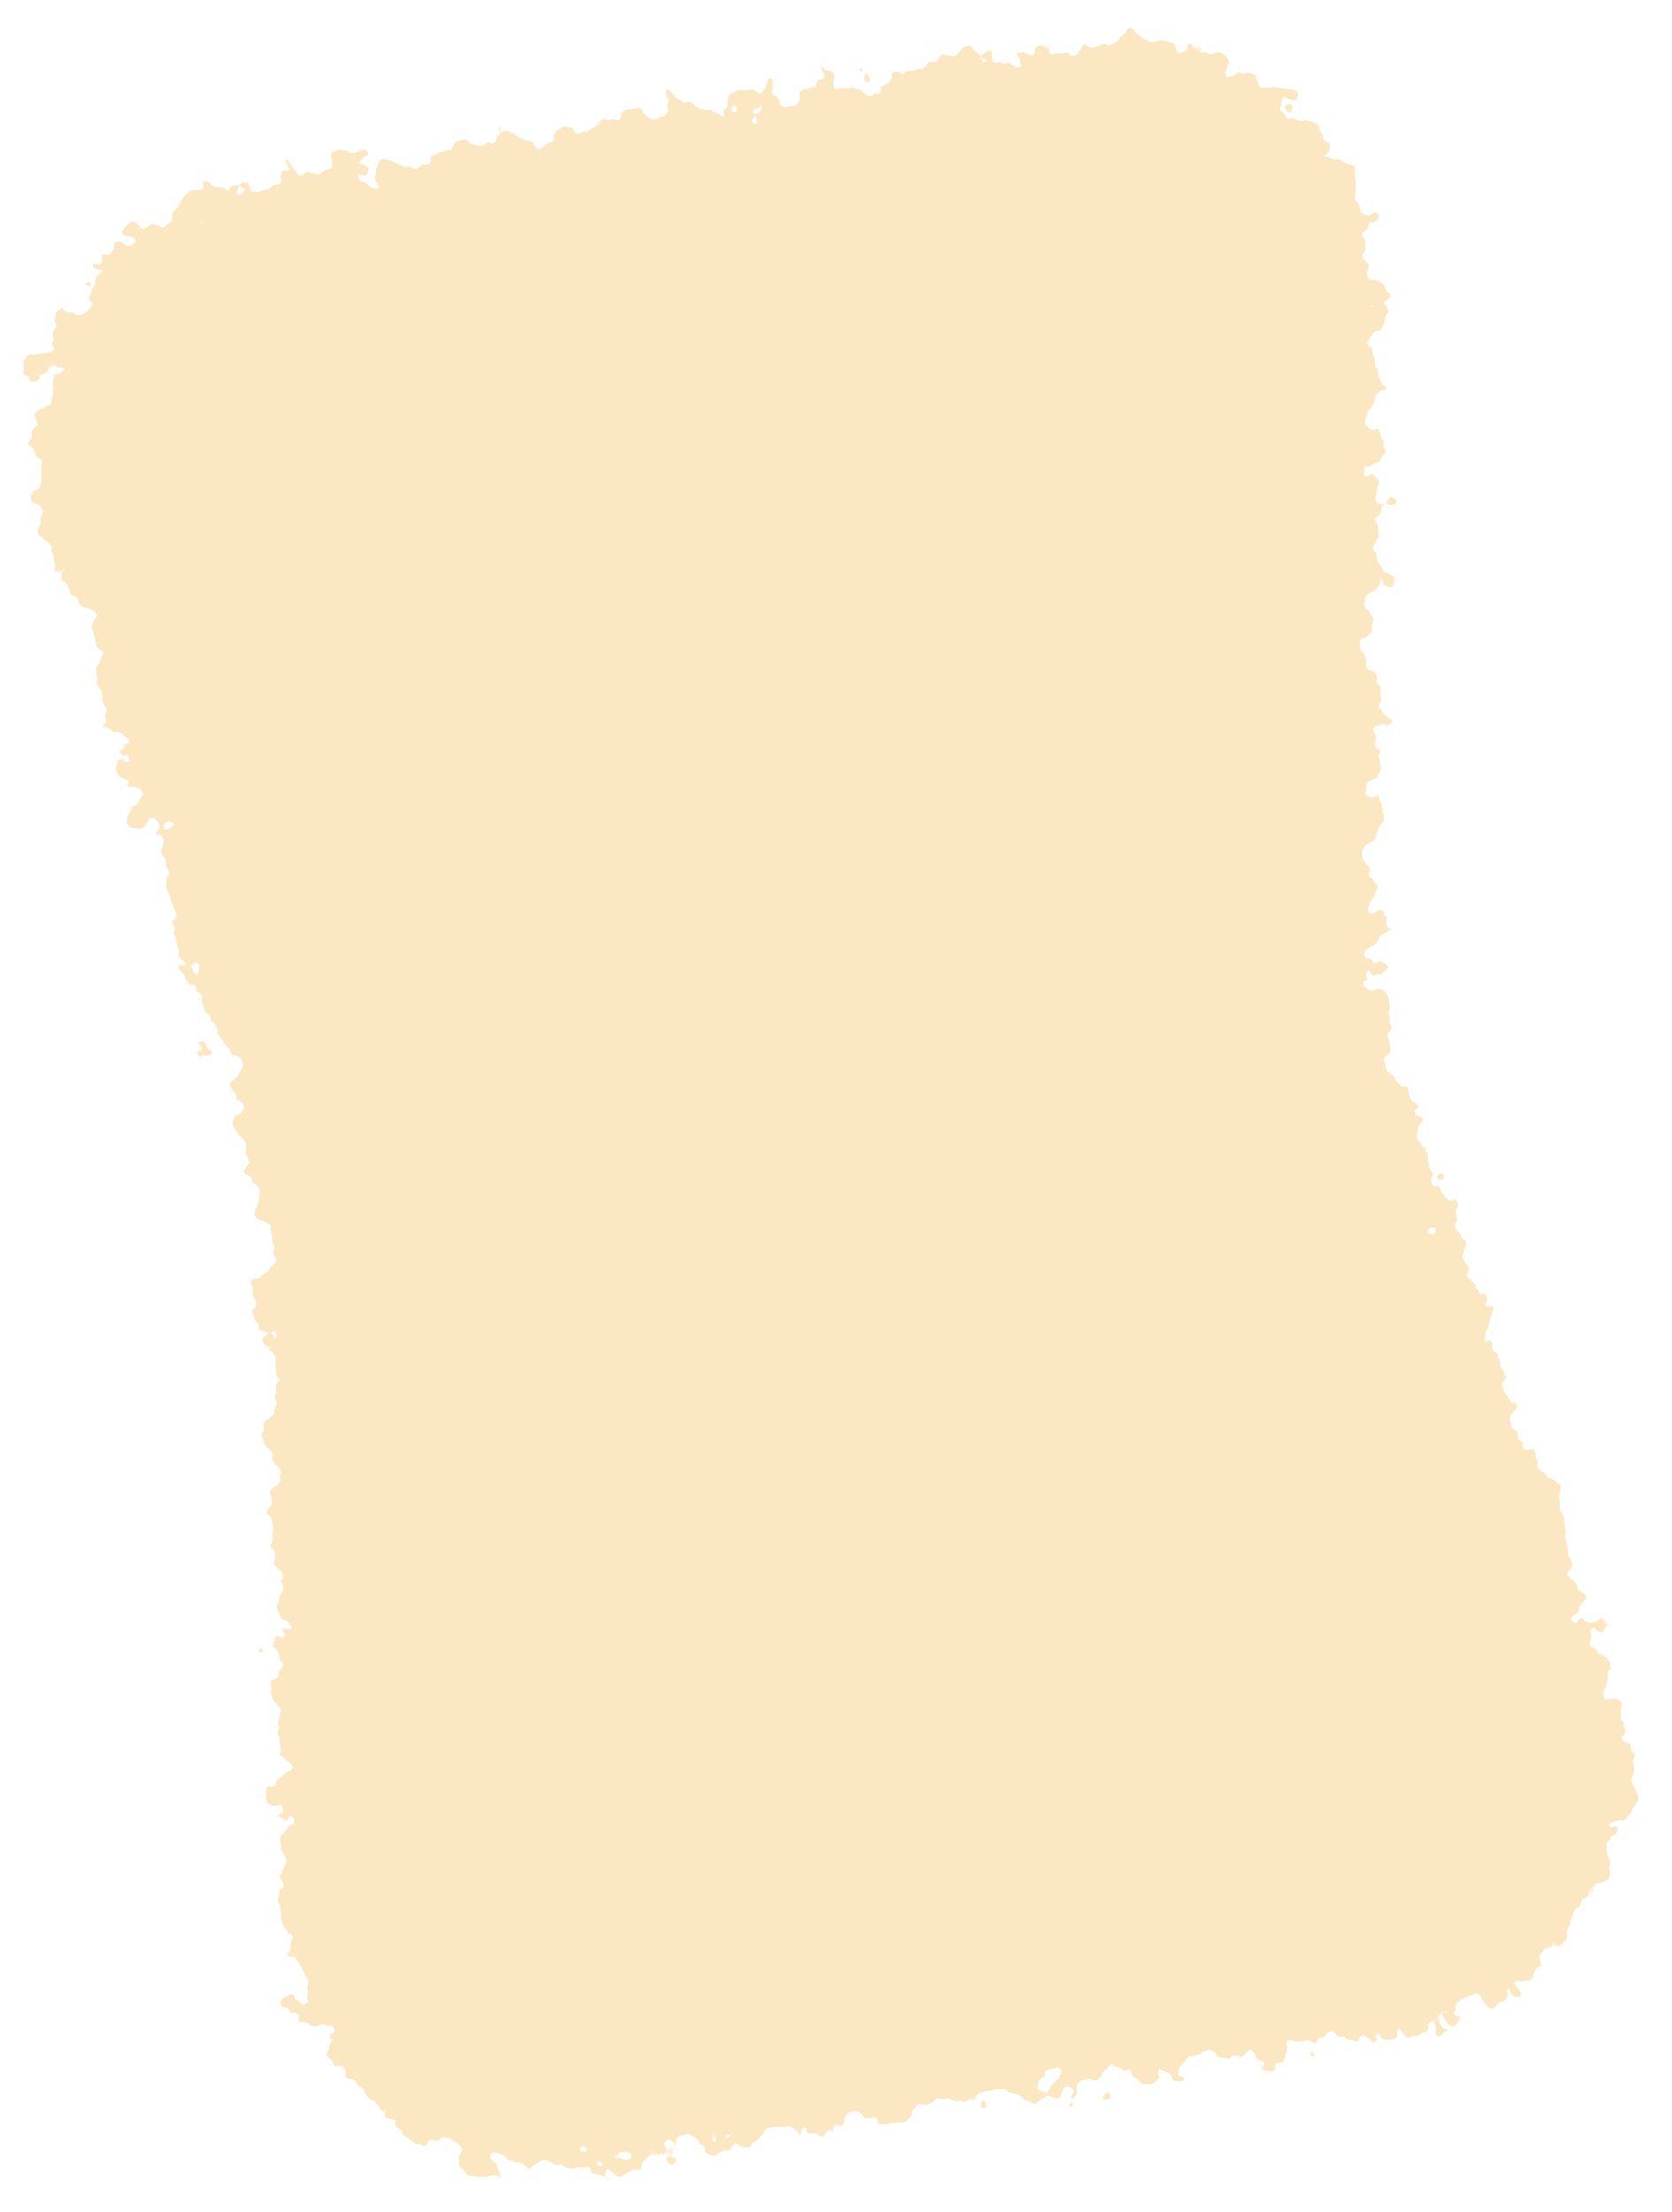
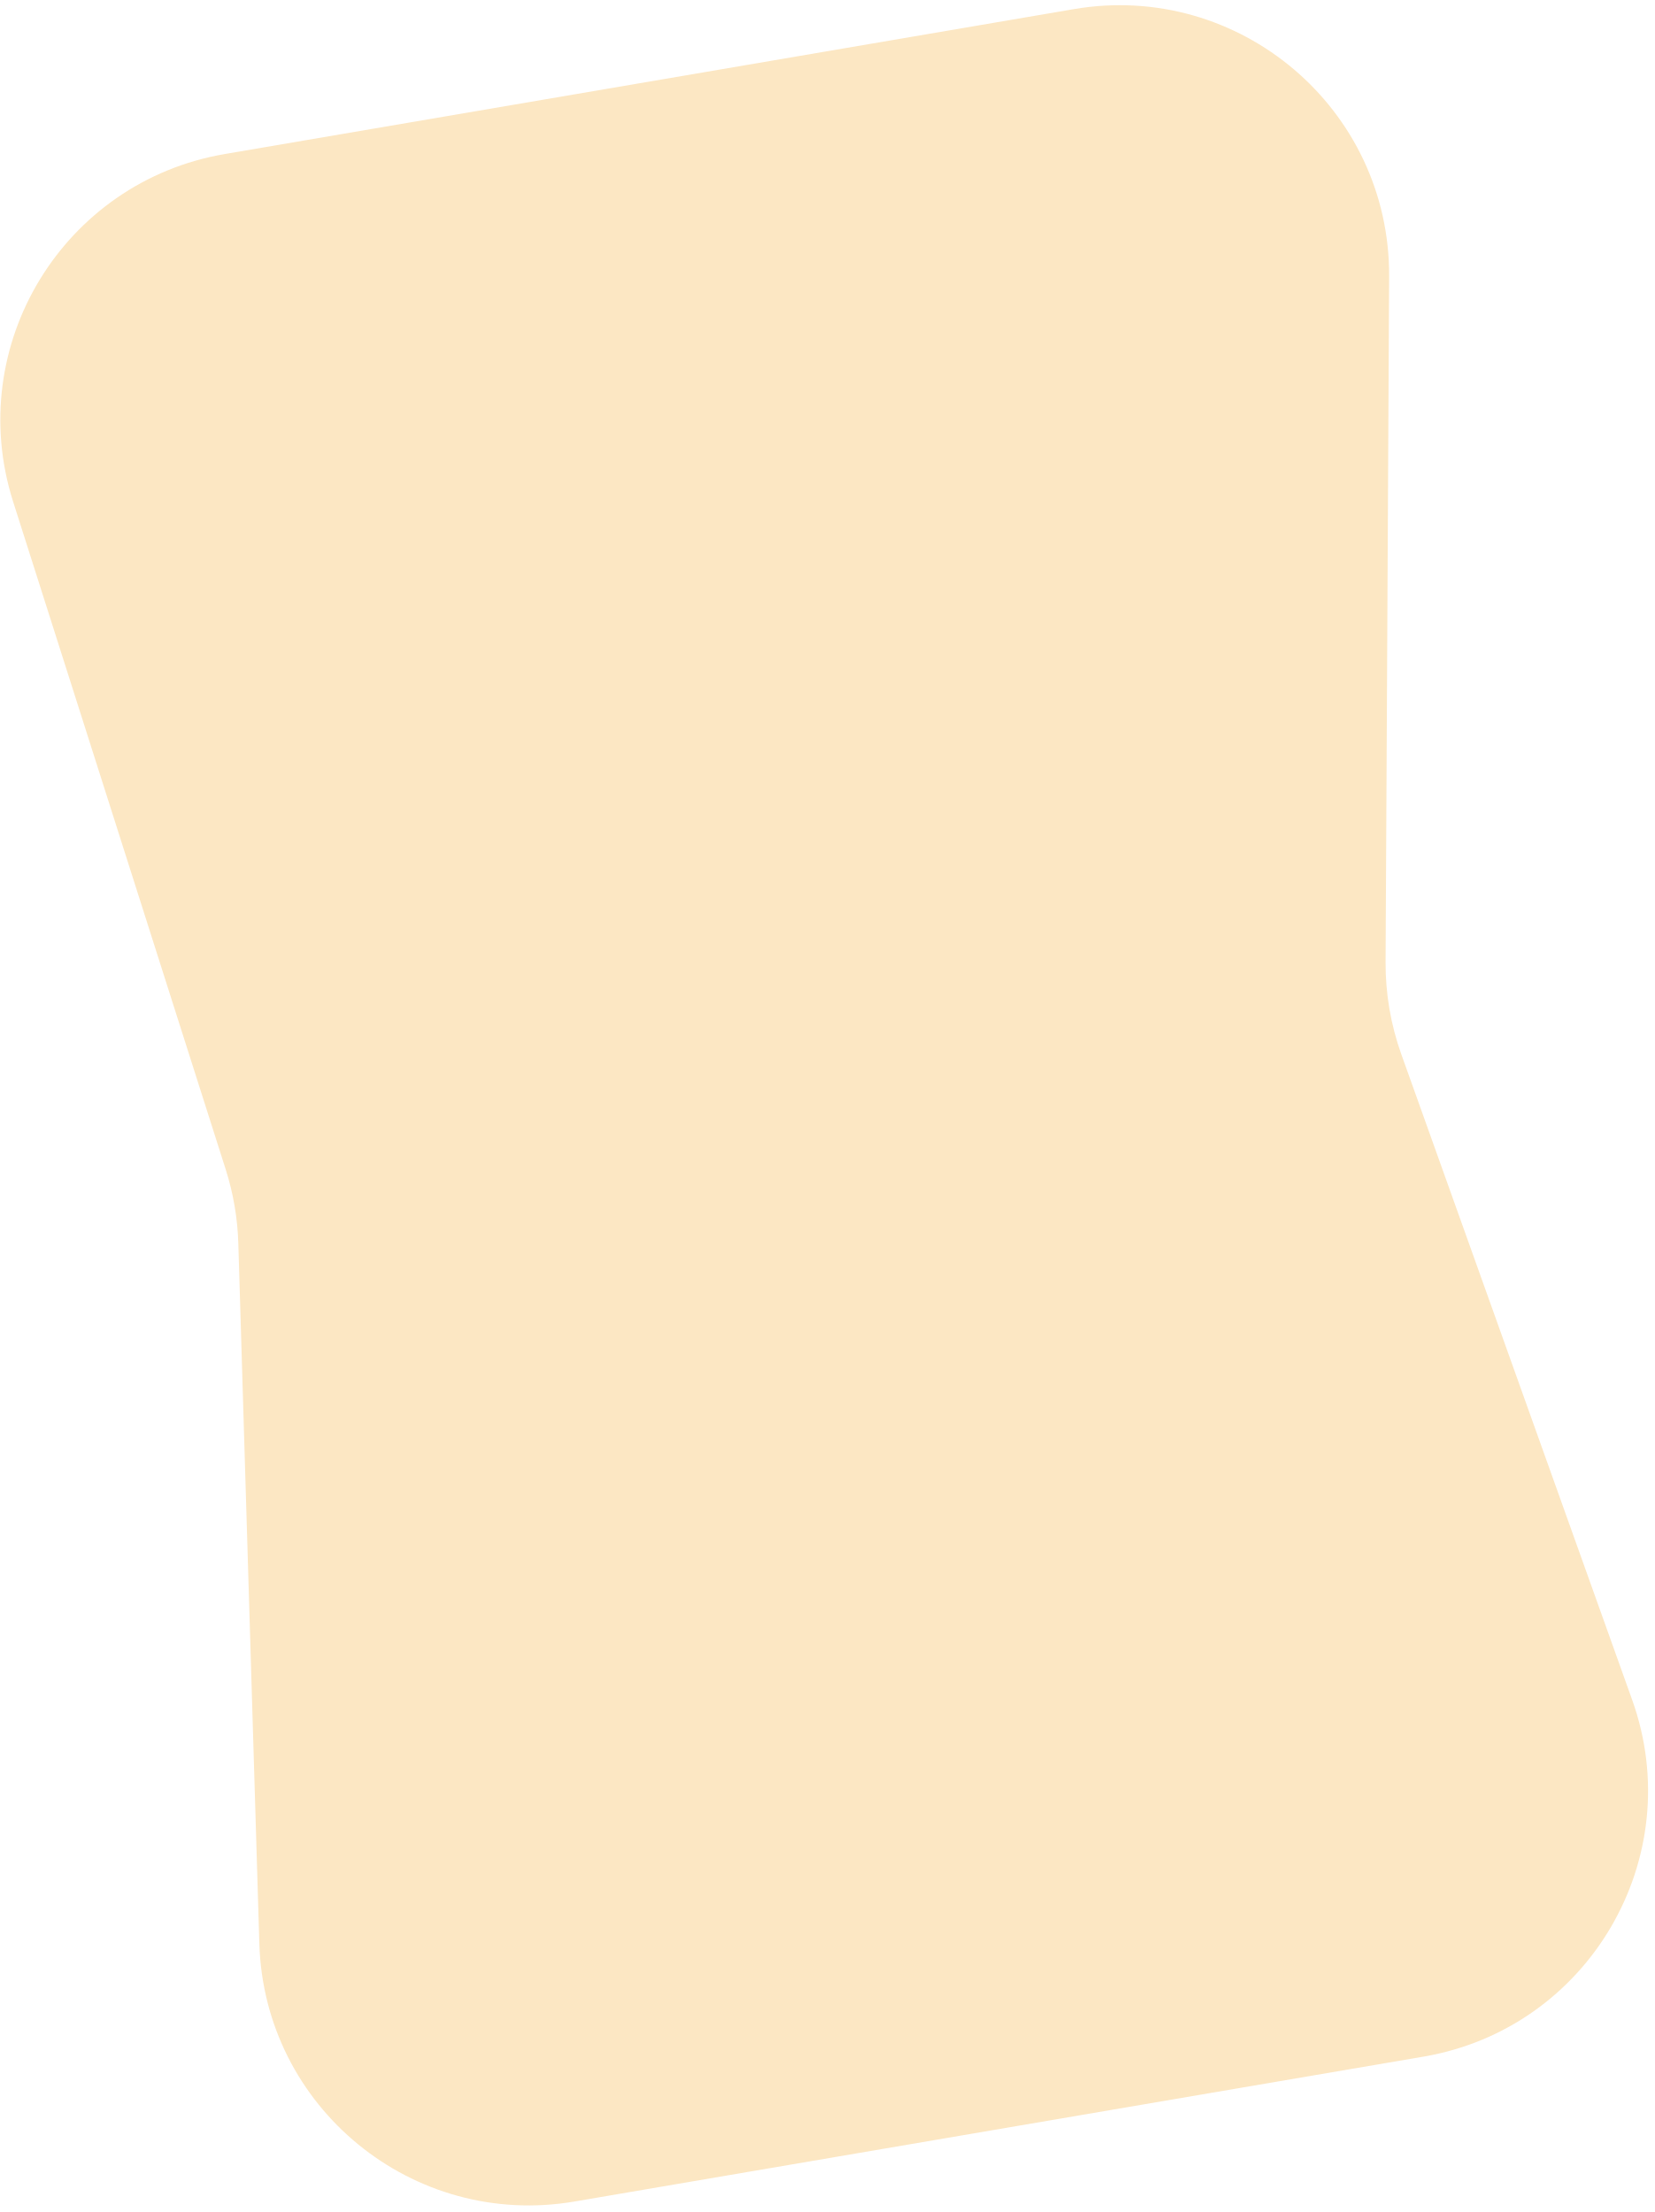
- <svg xmlns="http://www.w3.org/2000/svg" width="192" height="254" viewBox="0 0 192 254" fill="none">
-   <g filter="url(#filter0_g_16_476)">
-     <path d="M5.461 59.8C-0.066 42.435 11.037 24.195 29 21.129L123.4 5.014C141.783 1.876 158.544 16.093 158.448 34.742L158.052 110.993C158.034 114.487 158.626 117.958 159.802 121.248L185.471 193.05C191.749 210.61 180.653 229.583 162.27 232.721L67.87 248.835C49.907 251.901 33.382 238.377 32.835 220.163L30.497 142.263C30.413 139.478 29.942 136.719 29.098 134.064L5.461 59.8Z" fill="#FCE7C3" />
-   </g>
-   <defs>
-     <filter id="filter0_g_16_476" x="0.035" y="0.579" width="191.202" height="252.691" filterUnits="userSpaceOnUse" color-interpolation-filters="sRGB">
-       <feFlood flood-opacity="0" result="BackgroundImageFix" />
-       <feBlend mode="normal" in="SourceGraphic" in2="BackgroundImageFix" result="shape" />
-       <feTurbulence type="fractalNoise" baseFrequency="0.25 0.25" numOctaves="3" seed="4012" />
-       <feDisplacementMap in="shape" scale="8" xChannelSelector="R" yChannelSelector="G" result="displacedImage" width="100%" height="100%" />
-       <feMerge result="effect1_texture_16_476">
-         <feMergeNode in="displacedImage" />
-       </feMerge>
-     </filter>
-   </defs>
+ <svg xmlns="http://www.w3.org/2000/svg" width="184" height="246" viewBox="0 0 184 246" fill="none">
+   <path d="M1.461 55.8C-4.066 38.435 7.037 20.195 25 17.129L119.4 1.014C137.783 -2.124 154.544 12.094 154.448 30.742L154.052 106.993C154.034 110.487 154.626 113.958 155.802 117.248L181.471 189.05C187.749 206.61 176.653 225.583 158.27 228.721L63.87 244.835C45.907 247.901 29.382 234.377 28.835 216.163L26.497 138.263C26.413 135.478 25.942 132.719 25.098 130.064L1.461 55.8Z" fill="#FCE7C3" />
</svg>
